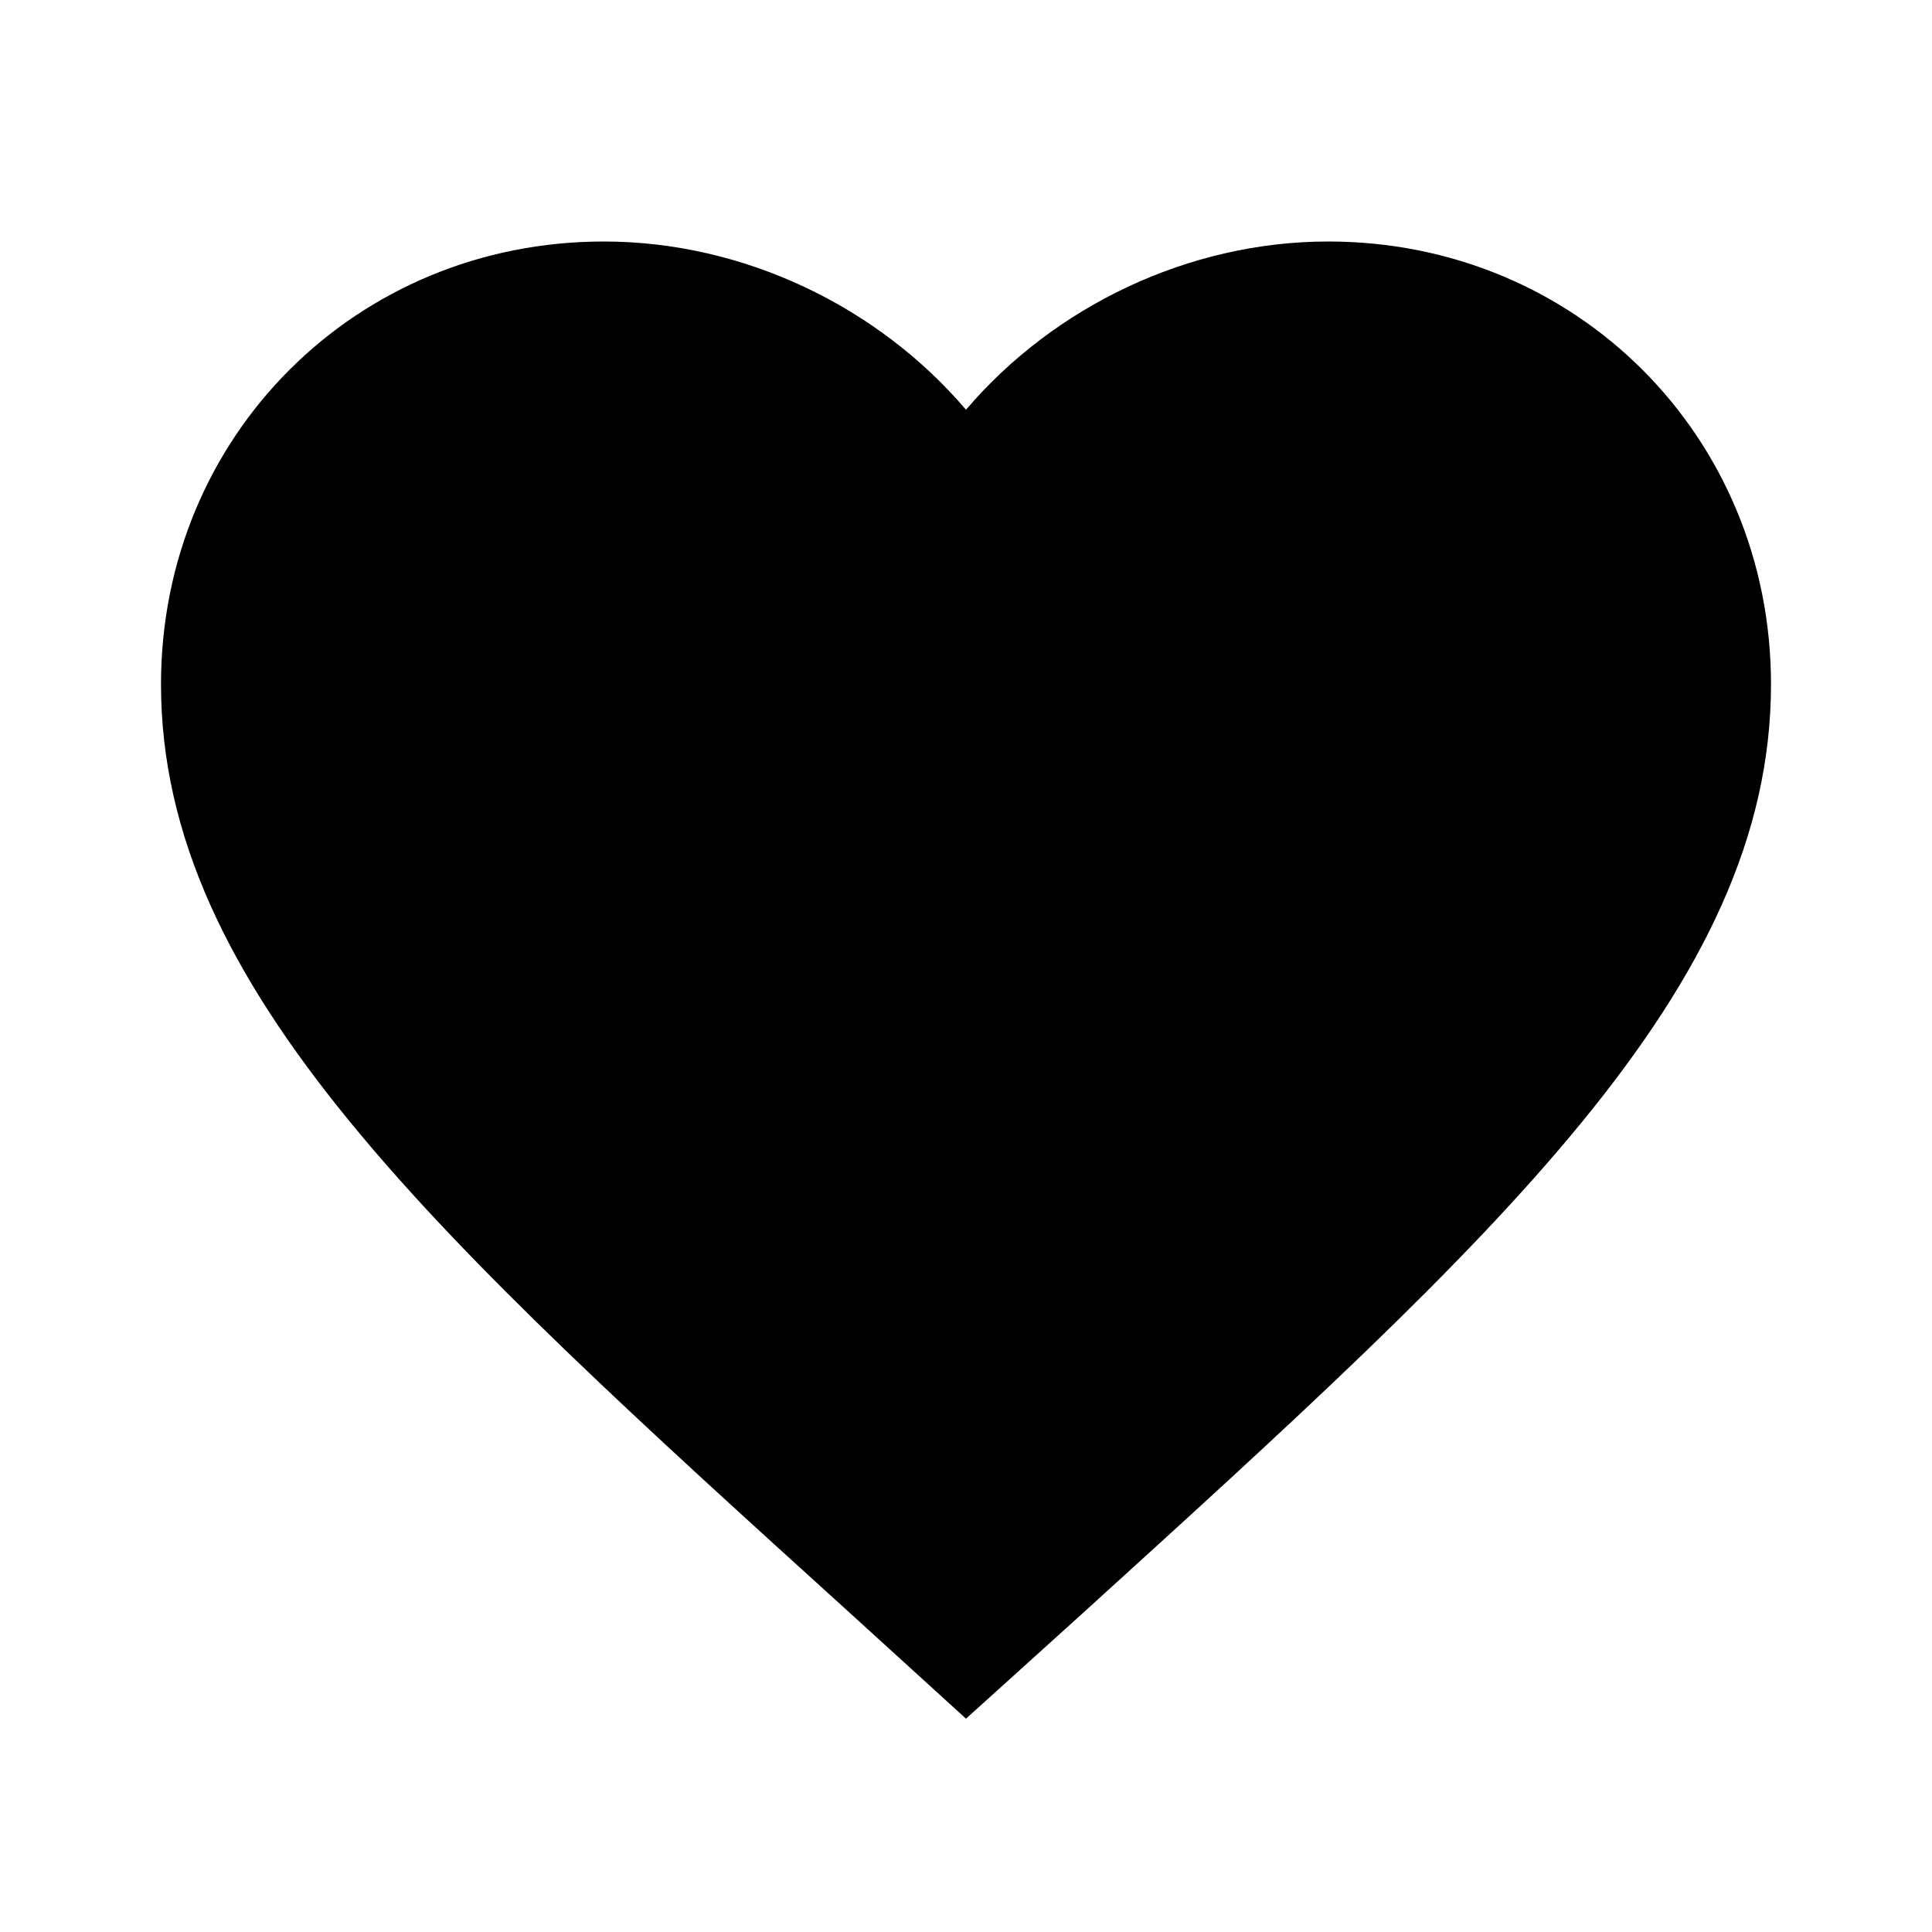
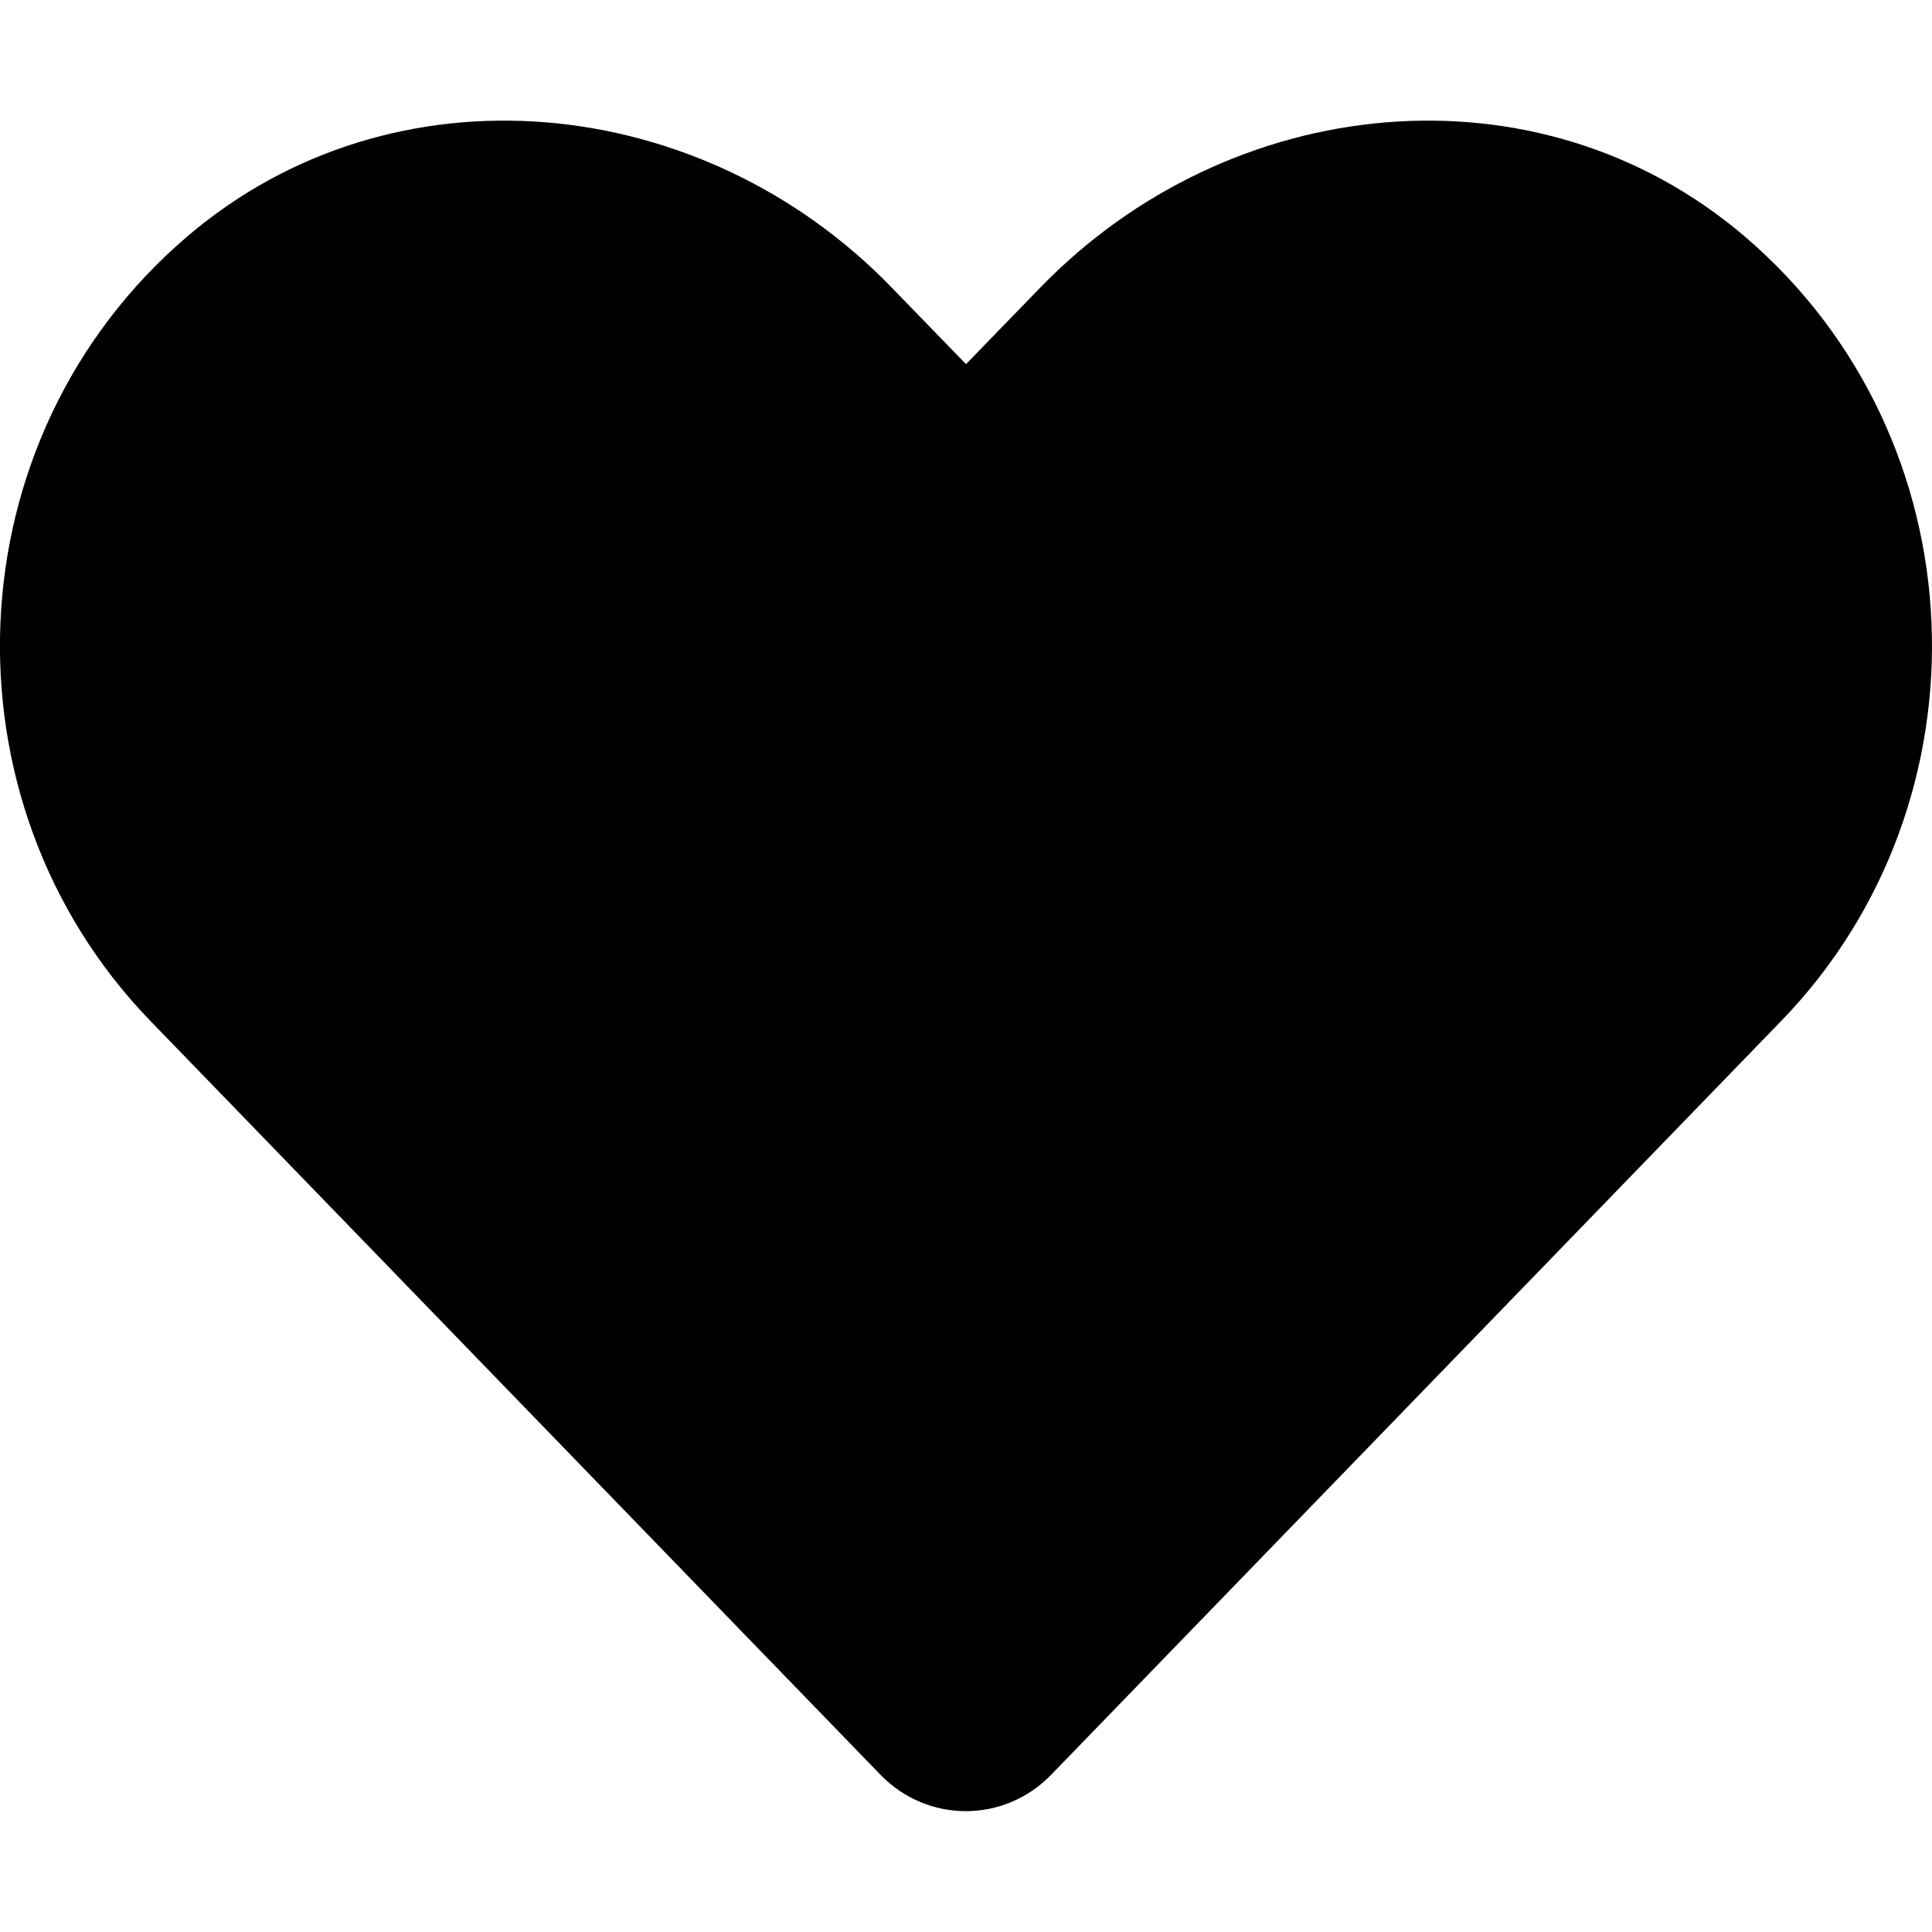
- <svg xmlns="http://www.w3.org/2000/svg" viewBox="0 0 24 24" fill="black" width="24px" height="24px">
-   <path d="M0 0h24v24H0z" fill="none" />
-   <path d="M12 21.35l-1.45-1.32C5.4 15.36 2 12.28 2 8.5 2 5.42 4.42 3 7.5 3c1.74 0 3.41.81 4.5 2.09C13.09 3.81 14.76 3 16.5 3 19.58 3 22 5.42 22 8.5c0 3.78-3.4 6.86-8.55 11.54L12 21.35z" />
+ <svg xmlns="http://www.w3.org/2000/svg" aria-hidden="true" focusable="false" data-prefix="fas" data-icon="heart" class="svg-inline--fa fa-heart fa-w-16" role="img" viewBox="0 0 512 512">
+   <path fill="currentColor" d="M462.3 62.6C407.5 15.9 326 24.3 275.7 76.2L256 96.5l-19.7-20.3C186.1 24.3 104.5 15.9 49.7 62.6c-62.8 53.6-66.1 149.8-9.9 207.9l193.5 199.8c12.5 12.9 32.8 12.9 45.3 0l193.5-199.8c56.3-58.1 53-154.3-9.8-207.9z" />
</svg>
